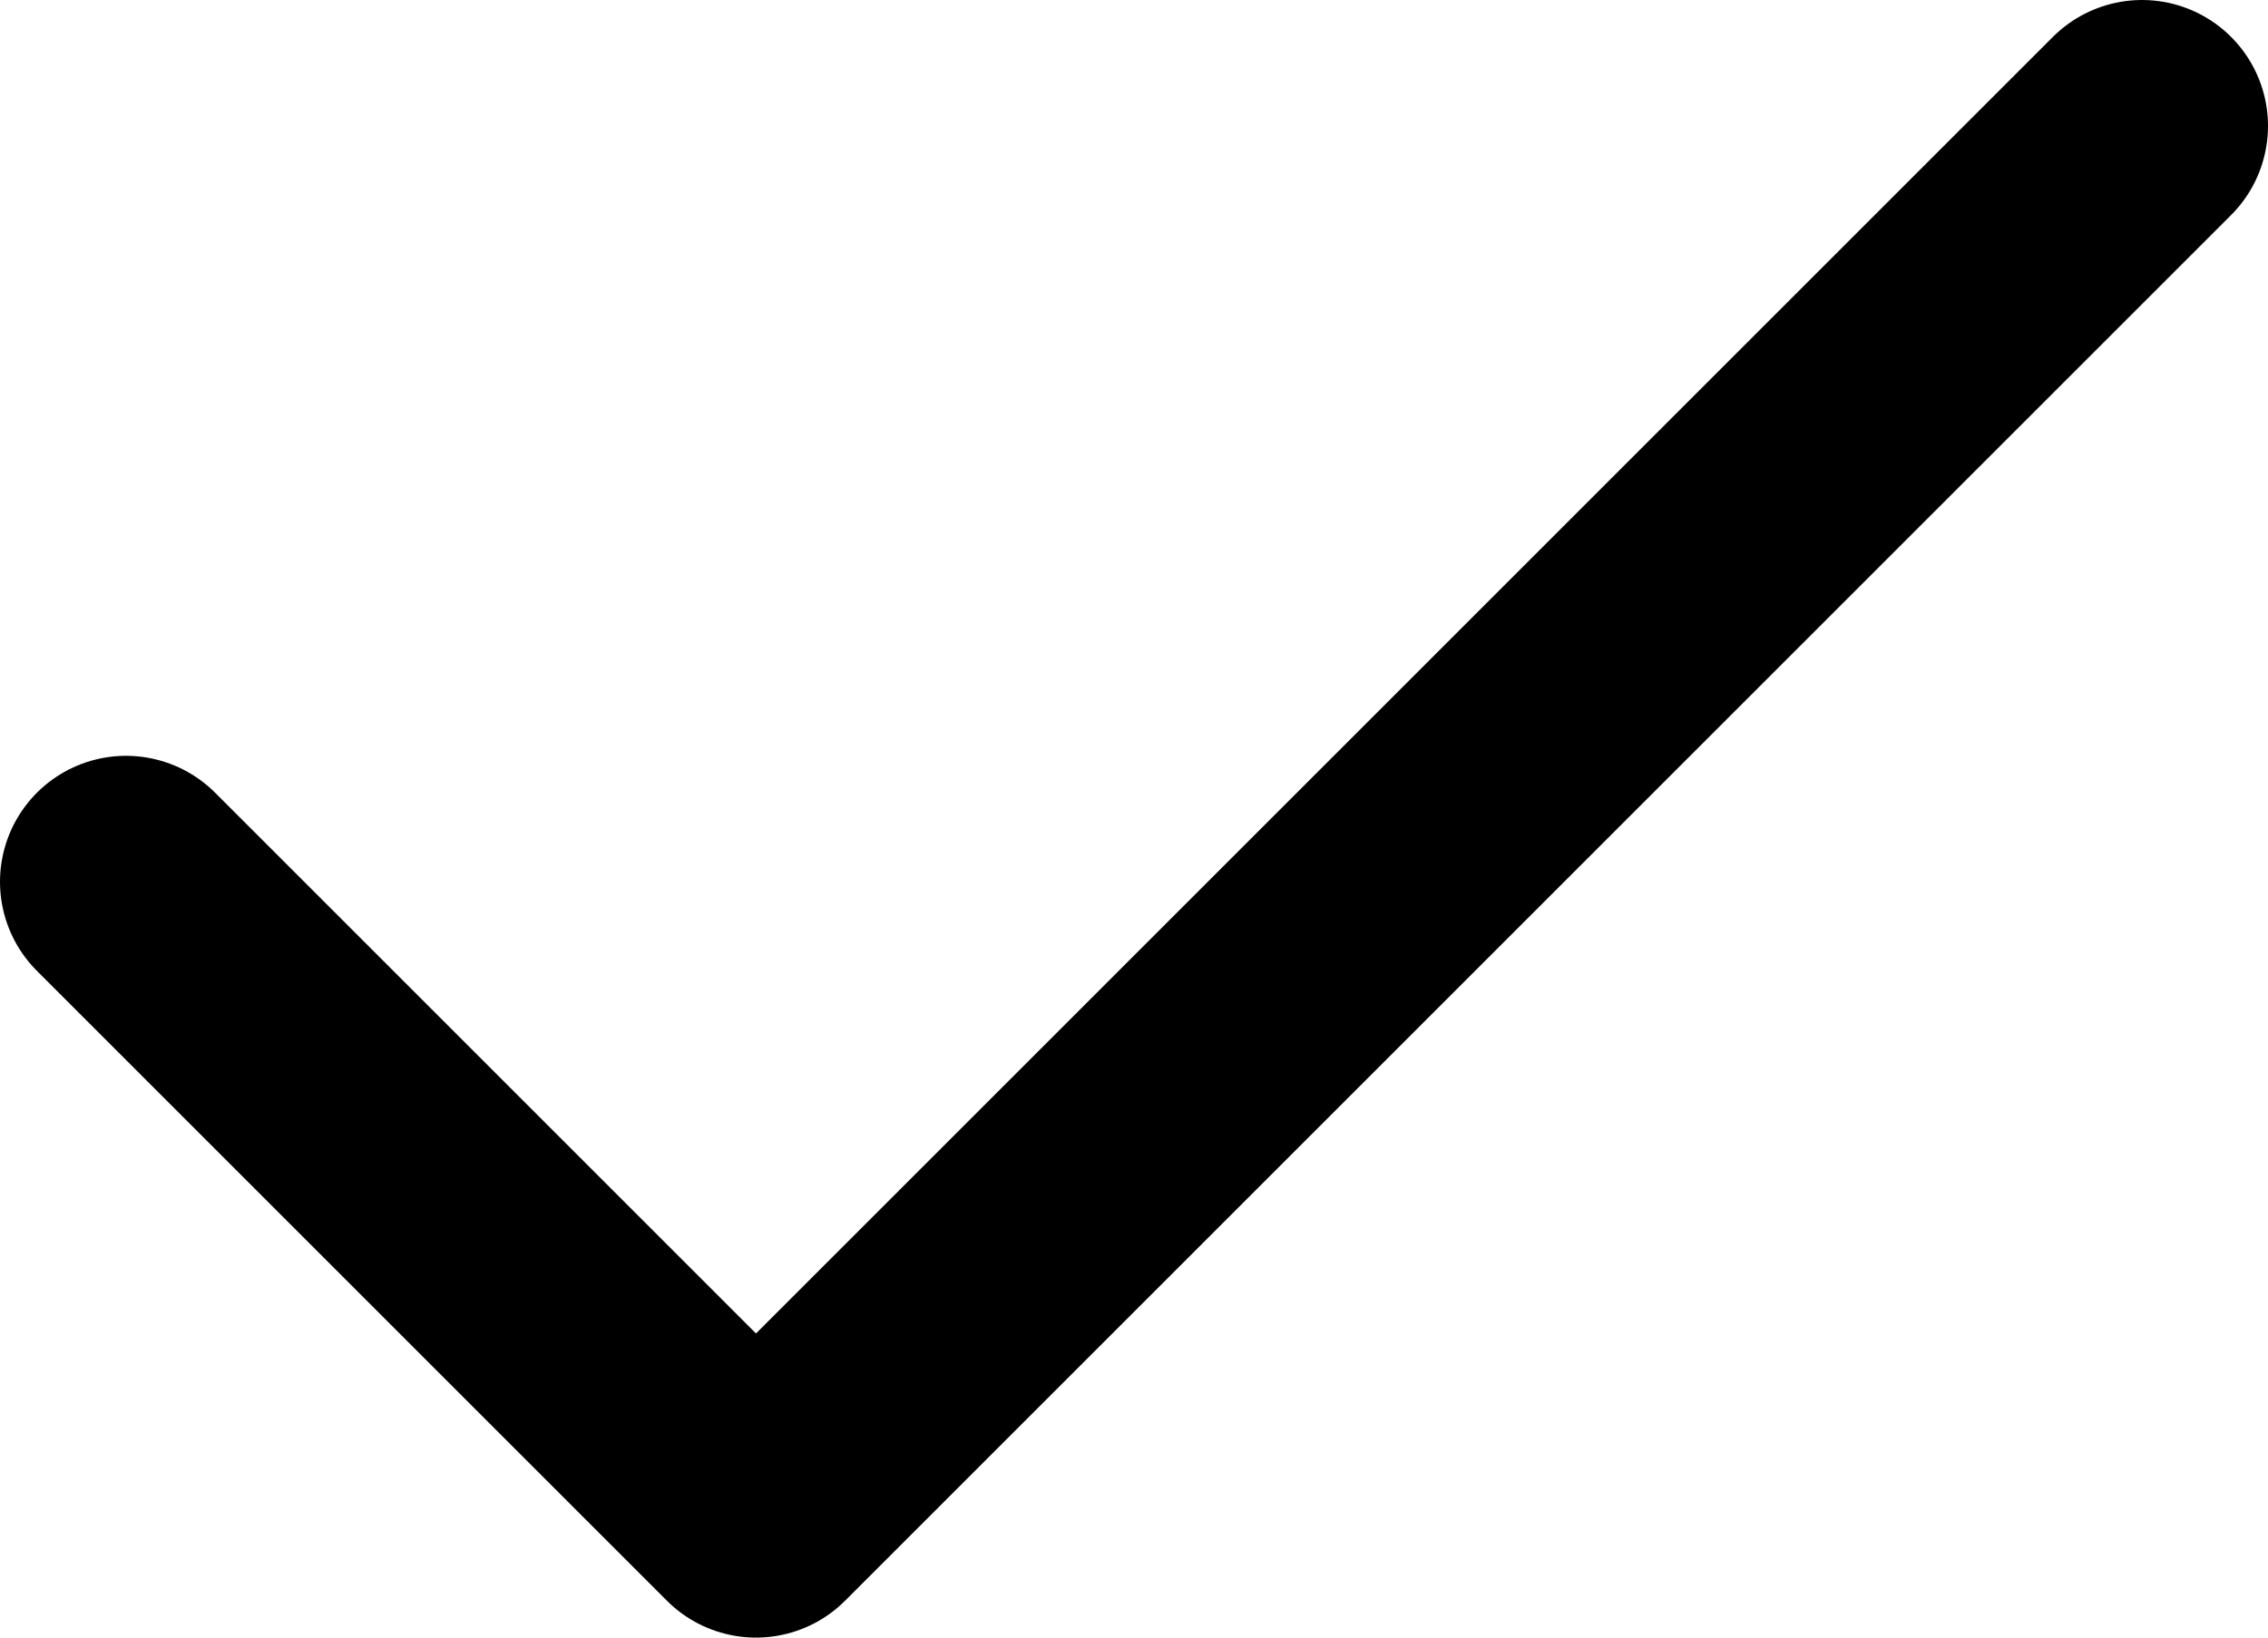
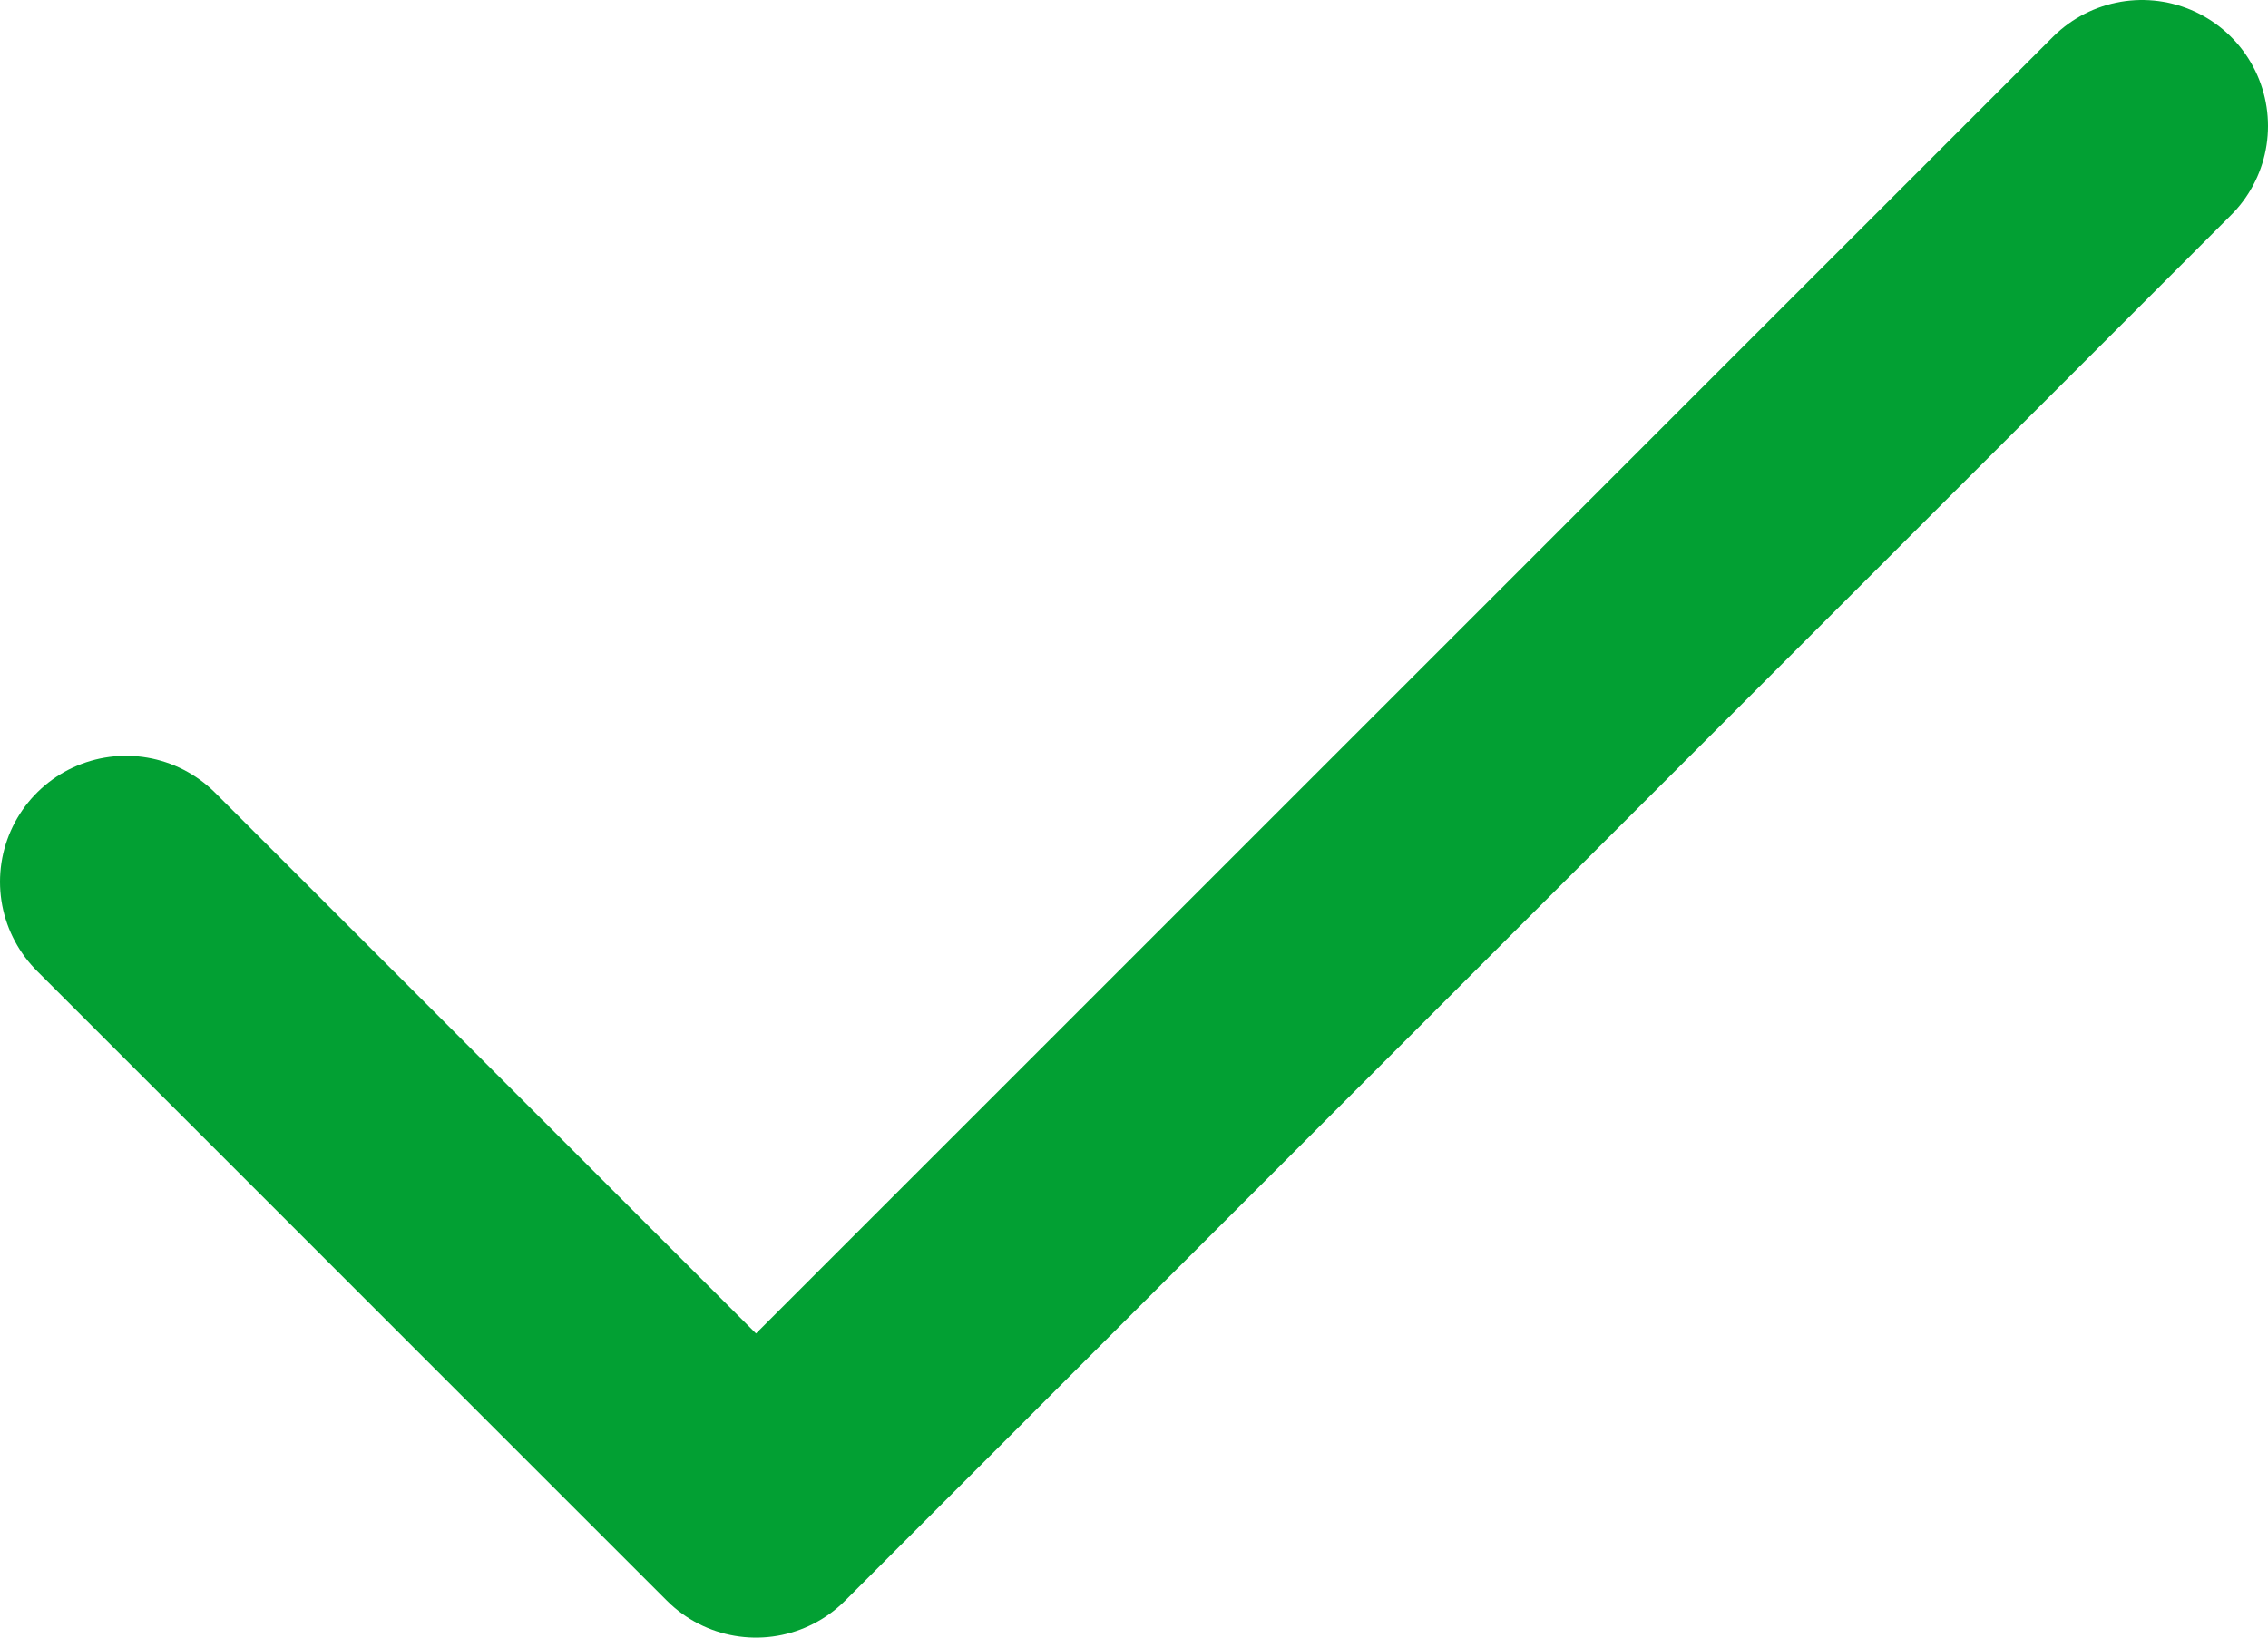
<svg xmlns="http://www.w3.org/2000/svg" width="18px" height="13px" viewBox="0 0 18 13" version="1.1">
  <defs />
  <g id="Page-1" stroke="none" stroke-width="1" fill="none" fill-rule="evenodd" stroke-linecap="round" stroke-linejoin="round">
-     <g id="feather-icon" transform="translate(-1344, -104)" stroke-width="2" stroke="#000000">
+     <g id="feather-icon" transform="translate(-1344, -104)" stroke-width="2" stroke="#02a033">
      <g id="check" transform="translate(1345, 105)">
        <polyline id="Shape" points="16 0 5 11 0 6" />
      </g>
    </g>
  </g>
</svg>
